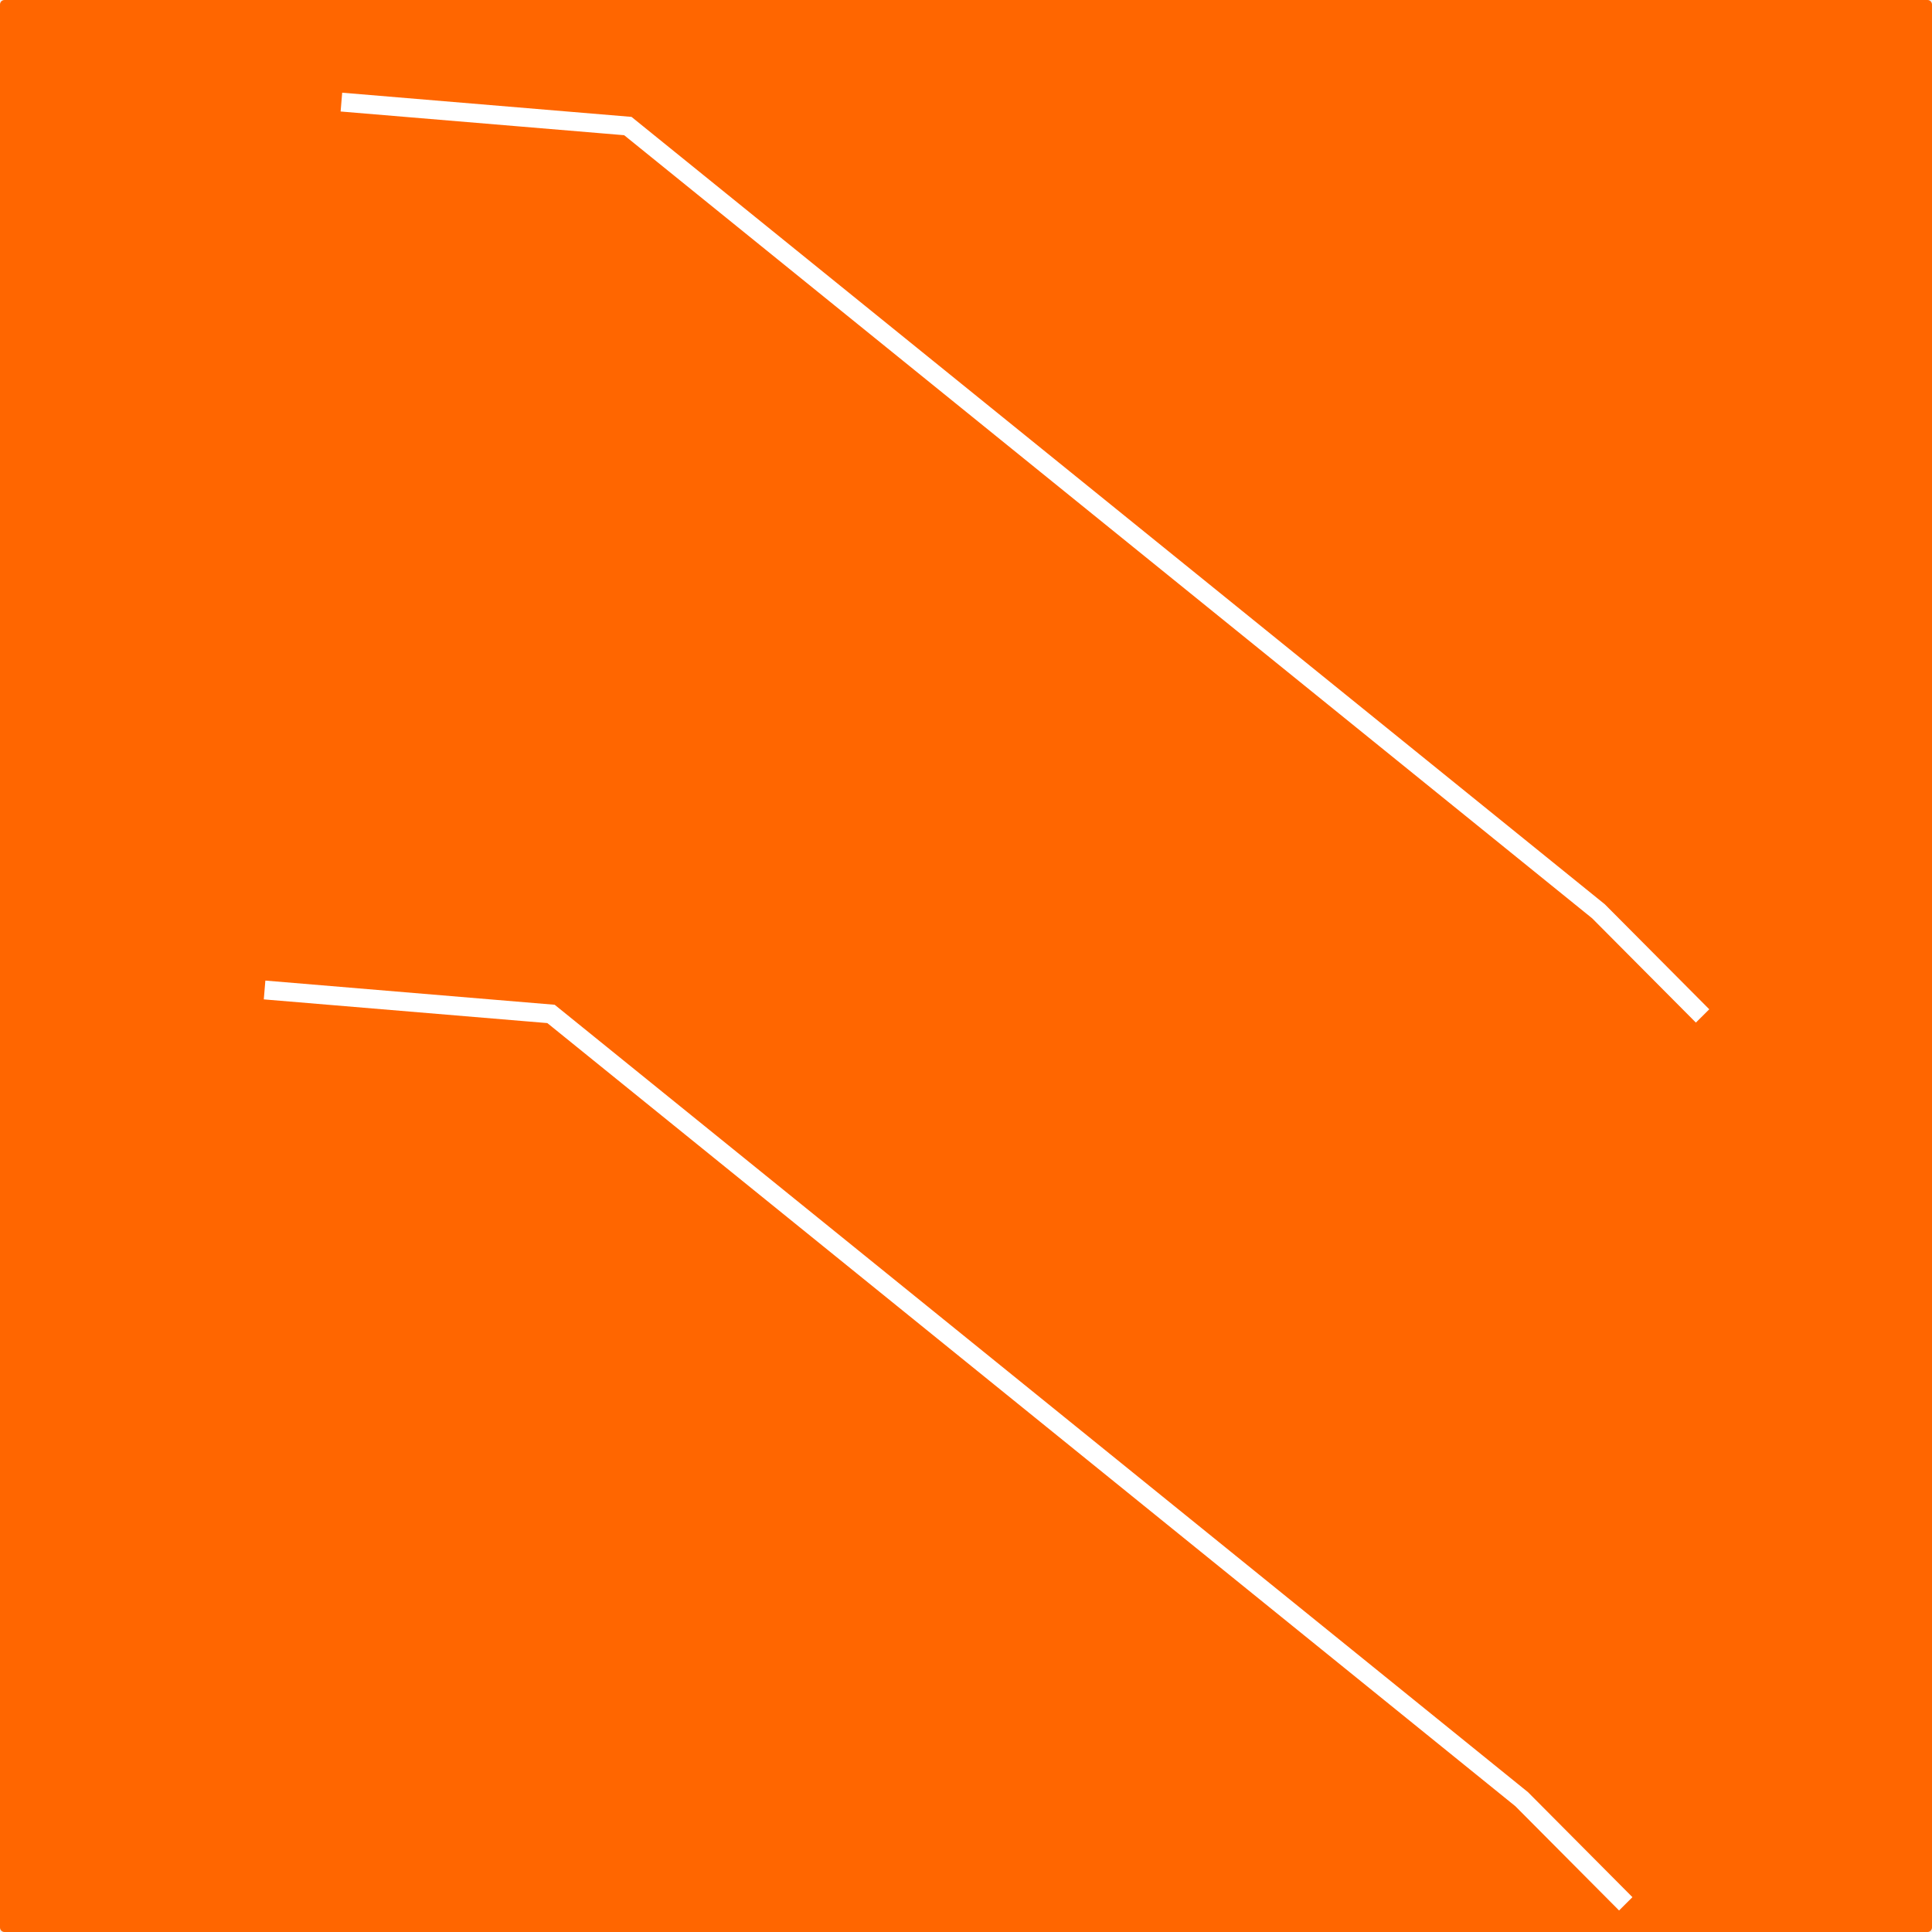
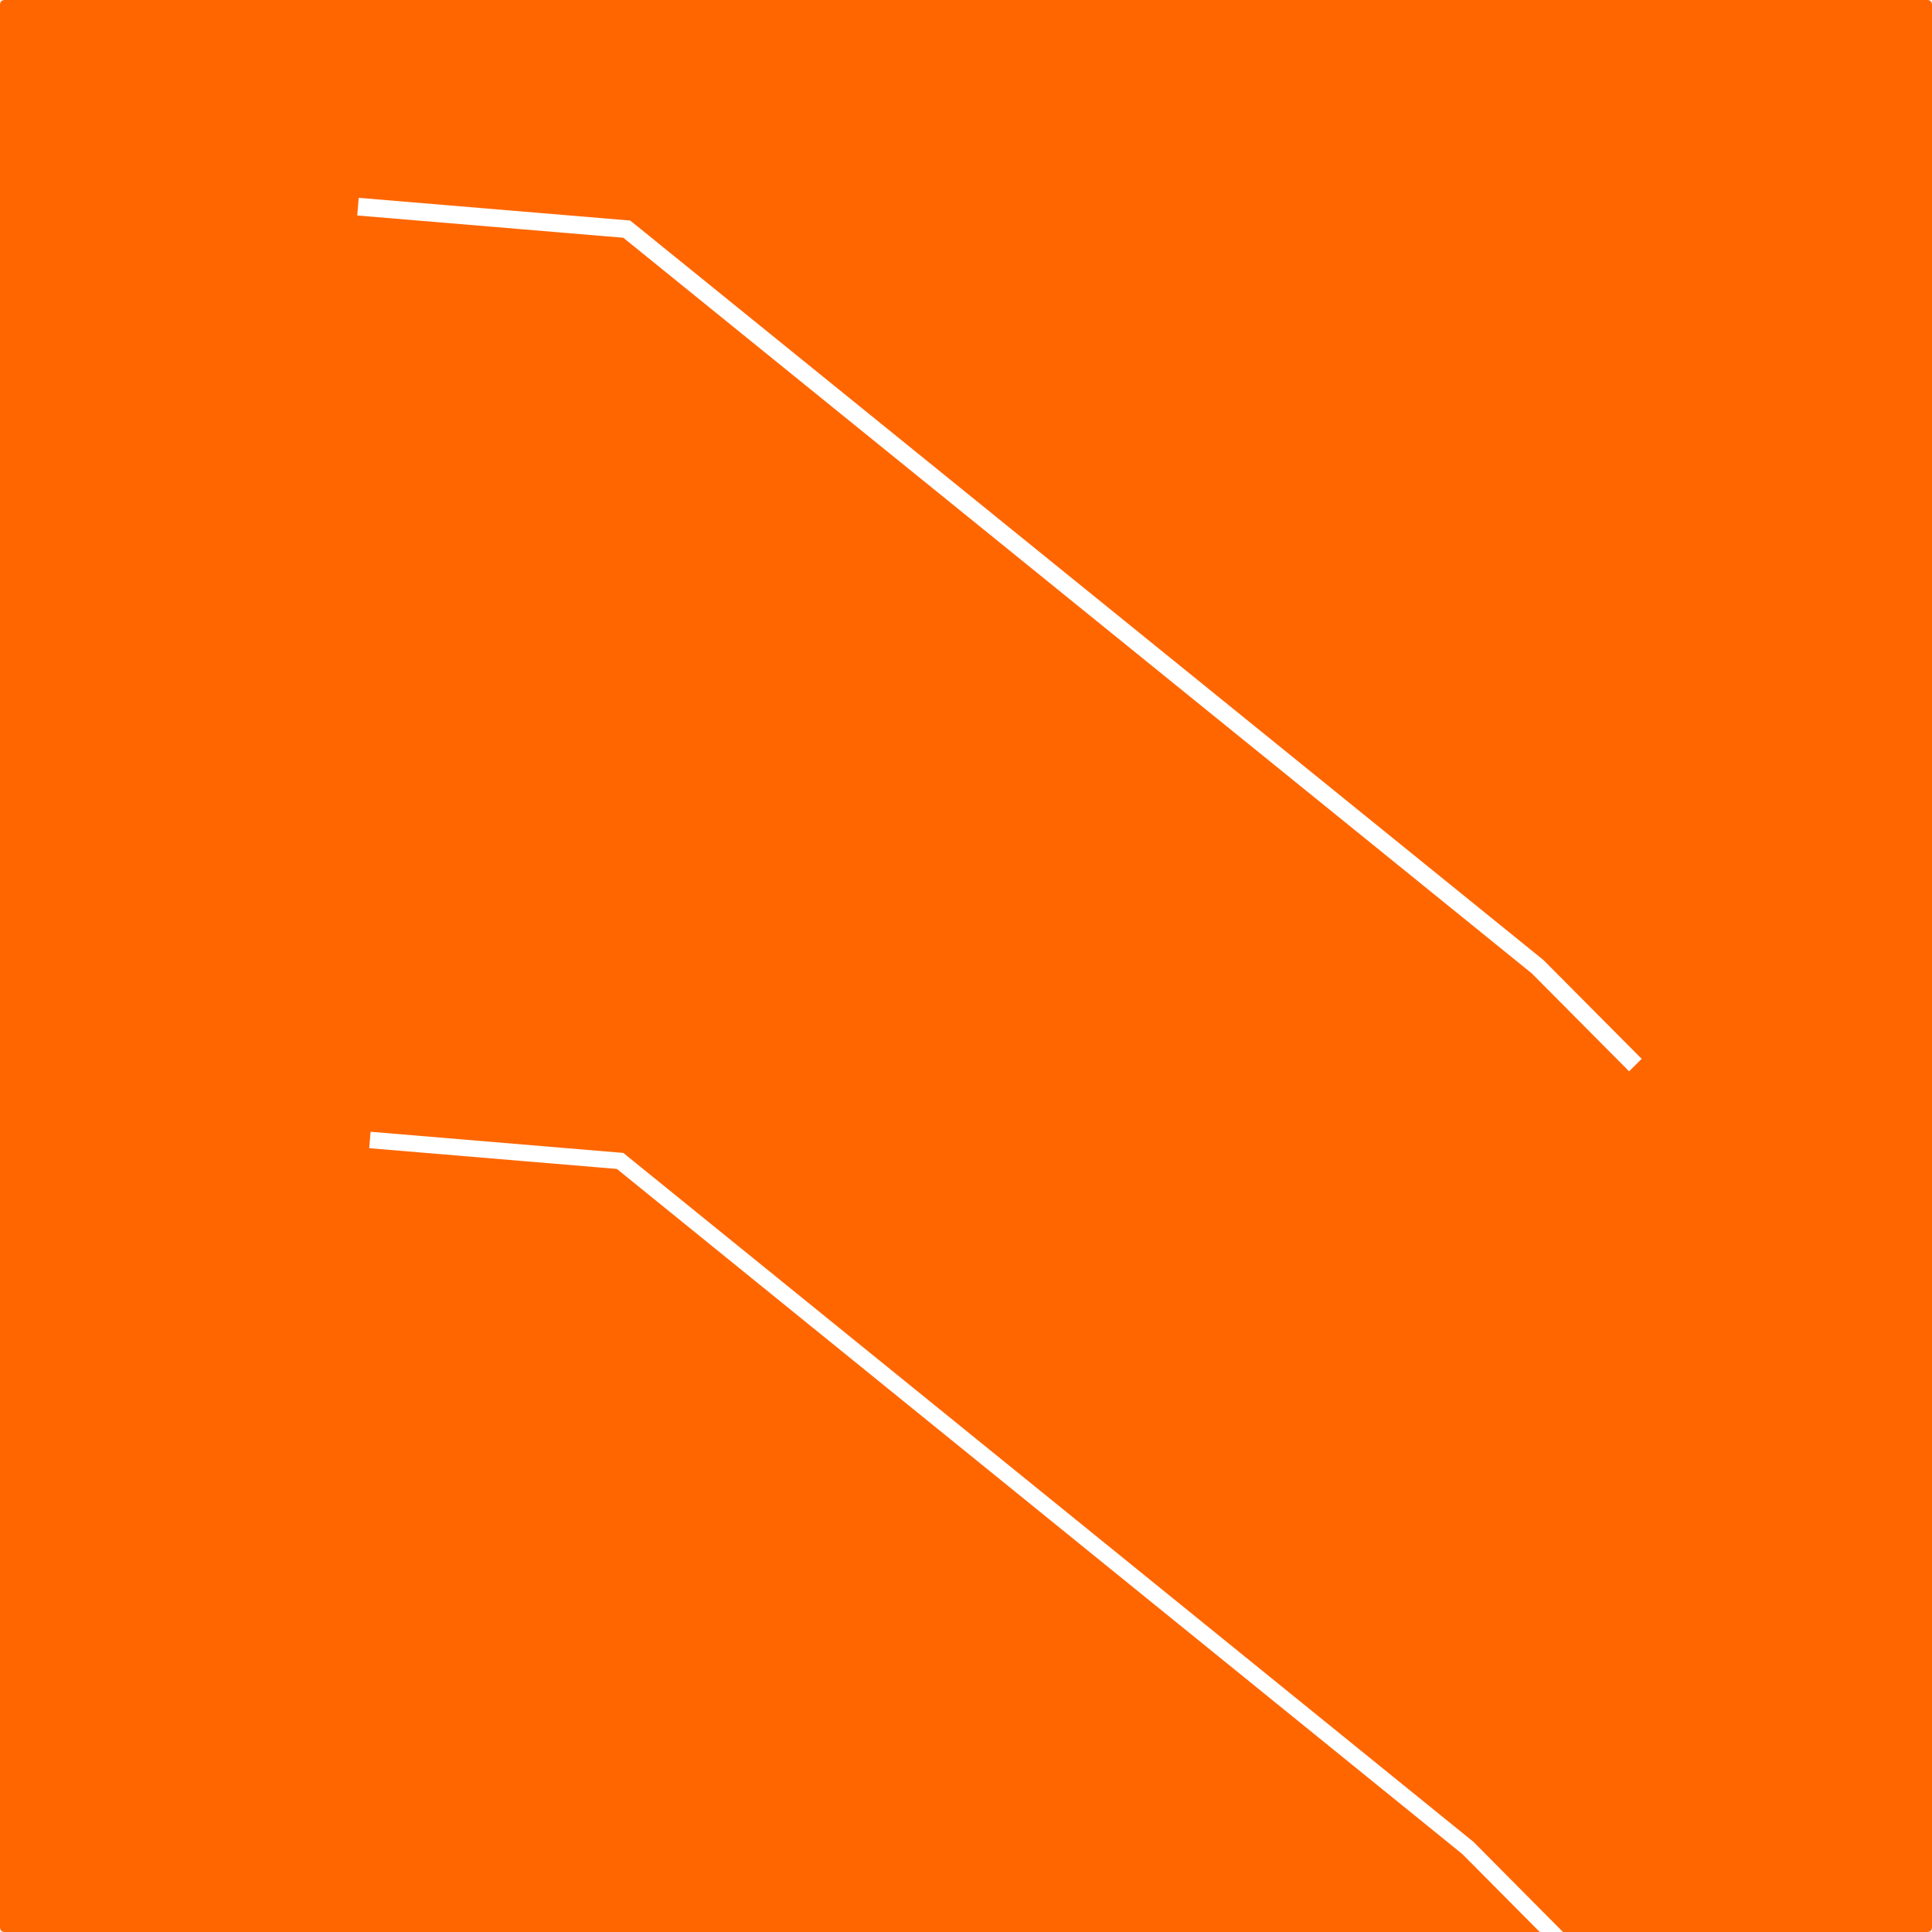
<svg xmlns="http://www.w3.org/2000/svg" width="1024" height="1024" viewBox="0 0 1024 1024" version="1.1" id="svg40">
  <defs id="defs40" />
  <rect style="fill:#ff6600;fill-opacity:1;stroke-width:15;stroke-linecap:square" id="rect1" width="1024" height="1024" x="0" y="0" rx="2.378" ry="2.378" />
-   <path id="polygon1" d="m 139.646,505.072 34.91,90.396 18.951,-2.297 42.713,-5.176 211.881,354.027 8.217,15.041 -43.291,48.063 69.416,-0.246 125.814,-0.445 251.629,-0.891 29.586,-0.418 -59.195,-61.104 -532.77,-421.58 -78.932,-7.684 z" style="fill:#ff6600;fill-opacity:1" />
-   <path d="m 178.047,36.594 34.91,90.395 18.949,-2.297 42.713,-5.174 211.883,354.027 8.217,15.041 -43.008,47.746 -1.074,0.004 -40.969,0.145 -40.969,0.146 13.164,0.109 13.166,0.111 56.719,-0.201 69.096,-0.246 125.812,-0.445 251.629,-0.891 29.588,-0.418 L 868.678,473.545 335.908,51.965 256.977,44.279 Z m 416.518,436.951 51.832,62.098 z" style="fill:#ff6600;fill-opacity:1" id="path1" />
-   <path style="fill:none;stroke:#ffffff;stroke-width:10;stroke-linecap:butt;stroke-linejoin:miter;stroke-dasharray:none;stroke-opacity:1" d="M 902.4,538.467 847.22,482.996 332.764,66.806 180.951,54.114" id="path2" />
-   <path style="fill:none;stroke:#ffffff;stroke-width:10;stroke-linecap:butt;stroke-linejoin:miter;stroke-dasharray:none;stroke-opacity:1" d="M 861.681,1009.063 806.5,953.591 292.045,537.401 140.232,524.71" id="path3" />
+   <path d="m 187.008,93.074 32.762,84.913 17.783,-2.158 40.085,-4.86 198.845,332.558 7.711,14.129 -40.361,44.851 -1.008,0.004 -38.448,0.136 -38.448,0.138 12.354,0.103 12.356,0.105 53.229,-0.189 64.844,-0.231 118.071,-0.418 236.145,-0.837 27.767,-0.393 -55.553,-57.396 -499.986,-396.015 -74.075,-7.219 z m 390.887,410.454 48.643,58.332 z" style="fill:#ff6600;fill-opacity:1;stroke-width:0.939" id="path1" />
+   <path style="fill:none;stroke:#ffffff;stroke-width:9.389;stroke-linecap:butt;stroke-linejoin:miter;stroke-dasharray:none;stroke-opacity:1" d="M 866.788,564.513 815.003,512.406 332.204,121.455 189.734,109.532" id="path2" />
+   <path id="polygon1" d="m 195.545,587.027 30.494,79.095 16.554,-2.01 37.309,-4.529 185.077,309.766 7.177,13.161 -37.814,42.054 60.634,-0.215 109.898,-0.39 219.796,-0.779 25.843,-0.366 -51.707,-53.464 -465.371,-368.873 -68.946,-6.723 z" style="fill:#ff6600;fill-opacity:1;stroke-width:0.874" />
+   <path style="fill:none;stroke:#ffffff;stroke-width:8.742;stroke-linecap:butt;stroke-linejoin:miter;stroke-dasharray:none;stroke-opacity:1" d="M 826.238,1028.008 778.038,979.472 328.664,615.315 196.056,604.21" id="path3" />
</svg>
